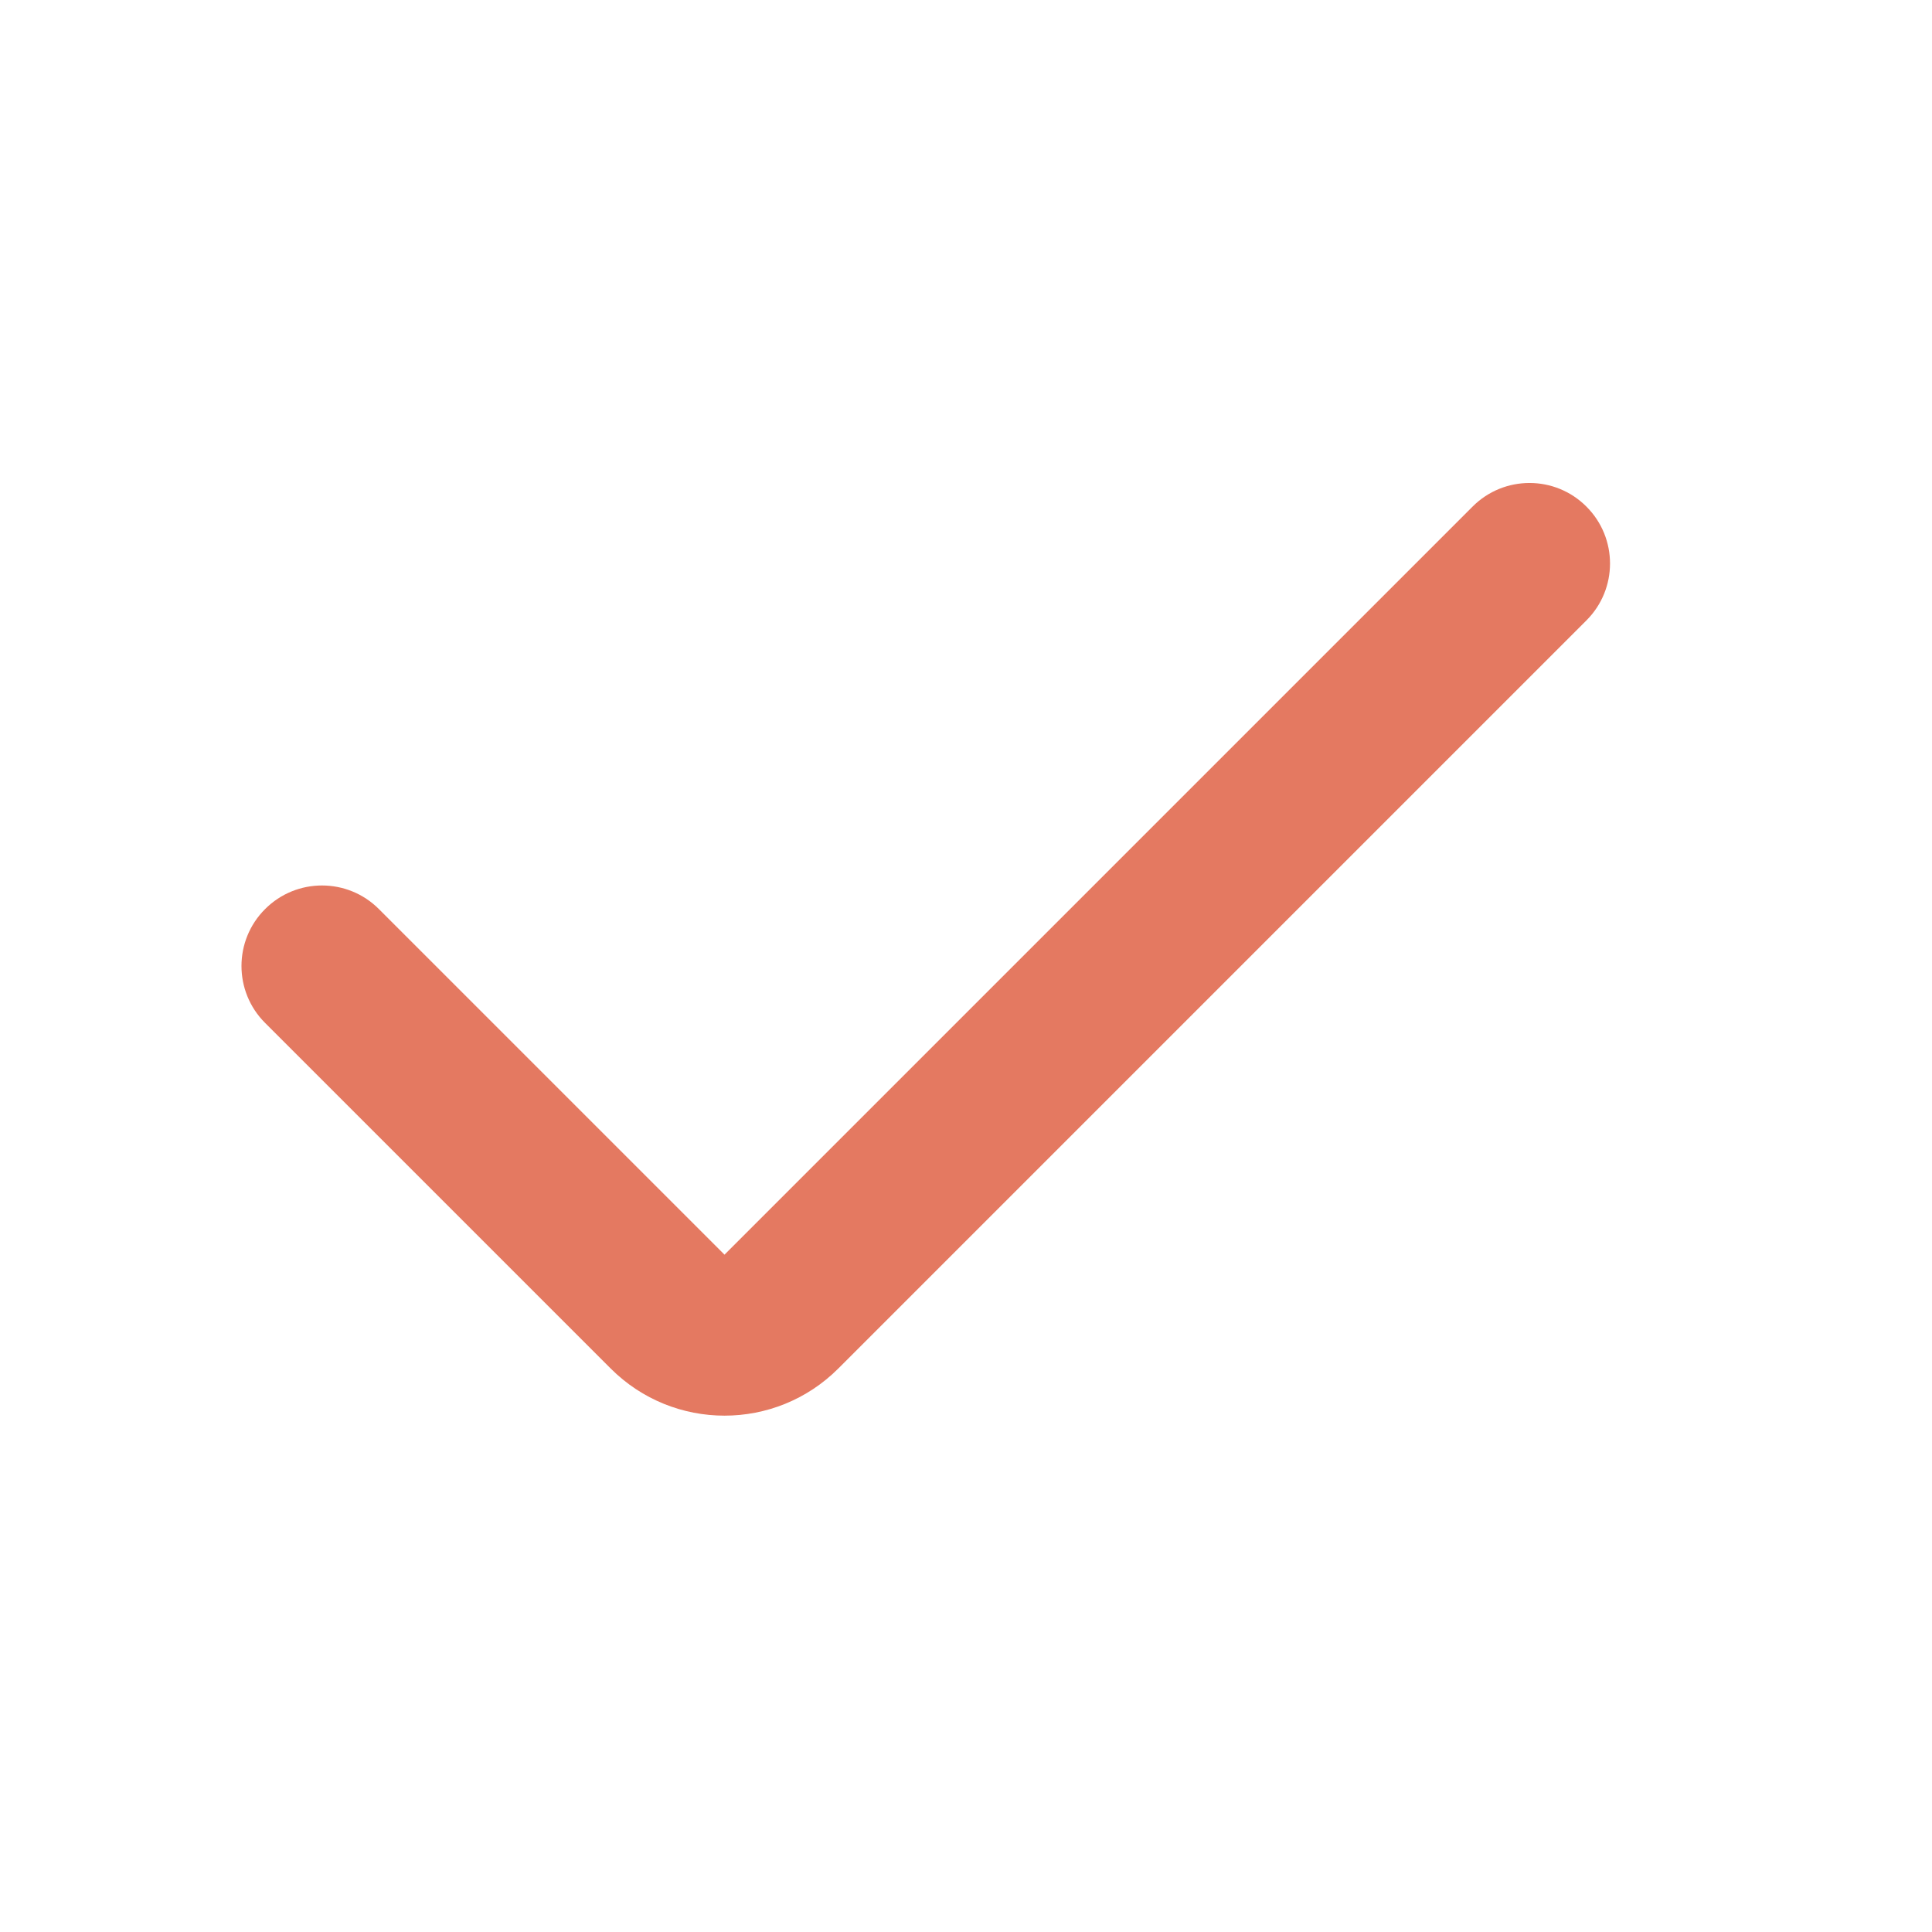
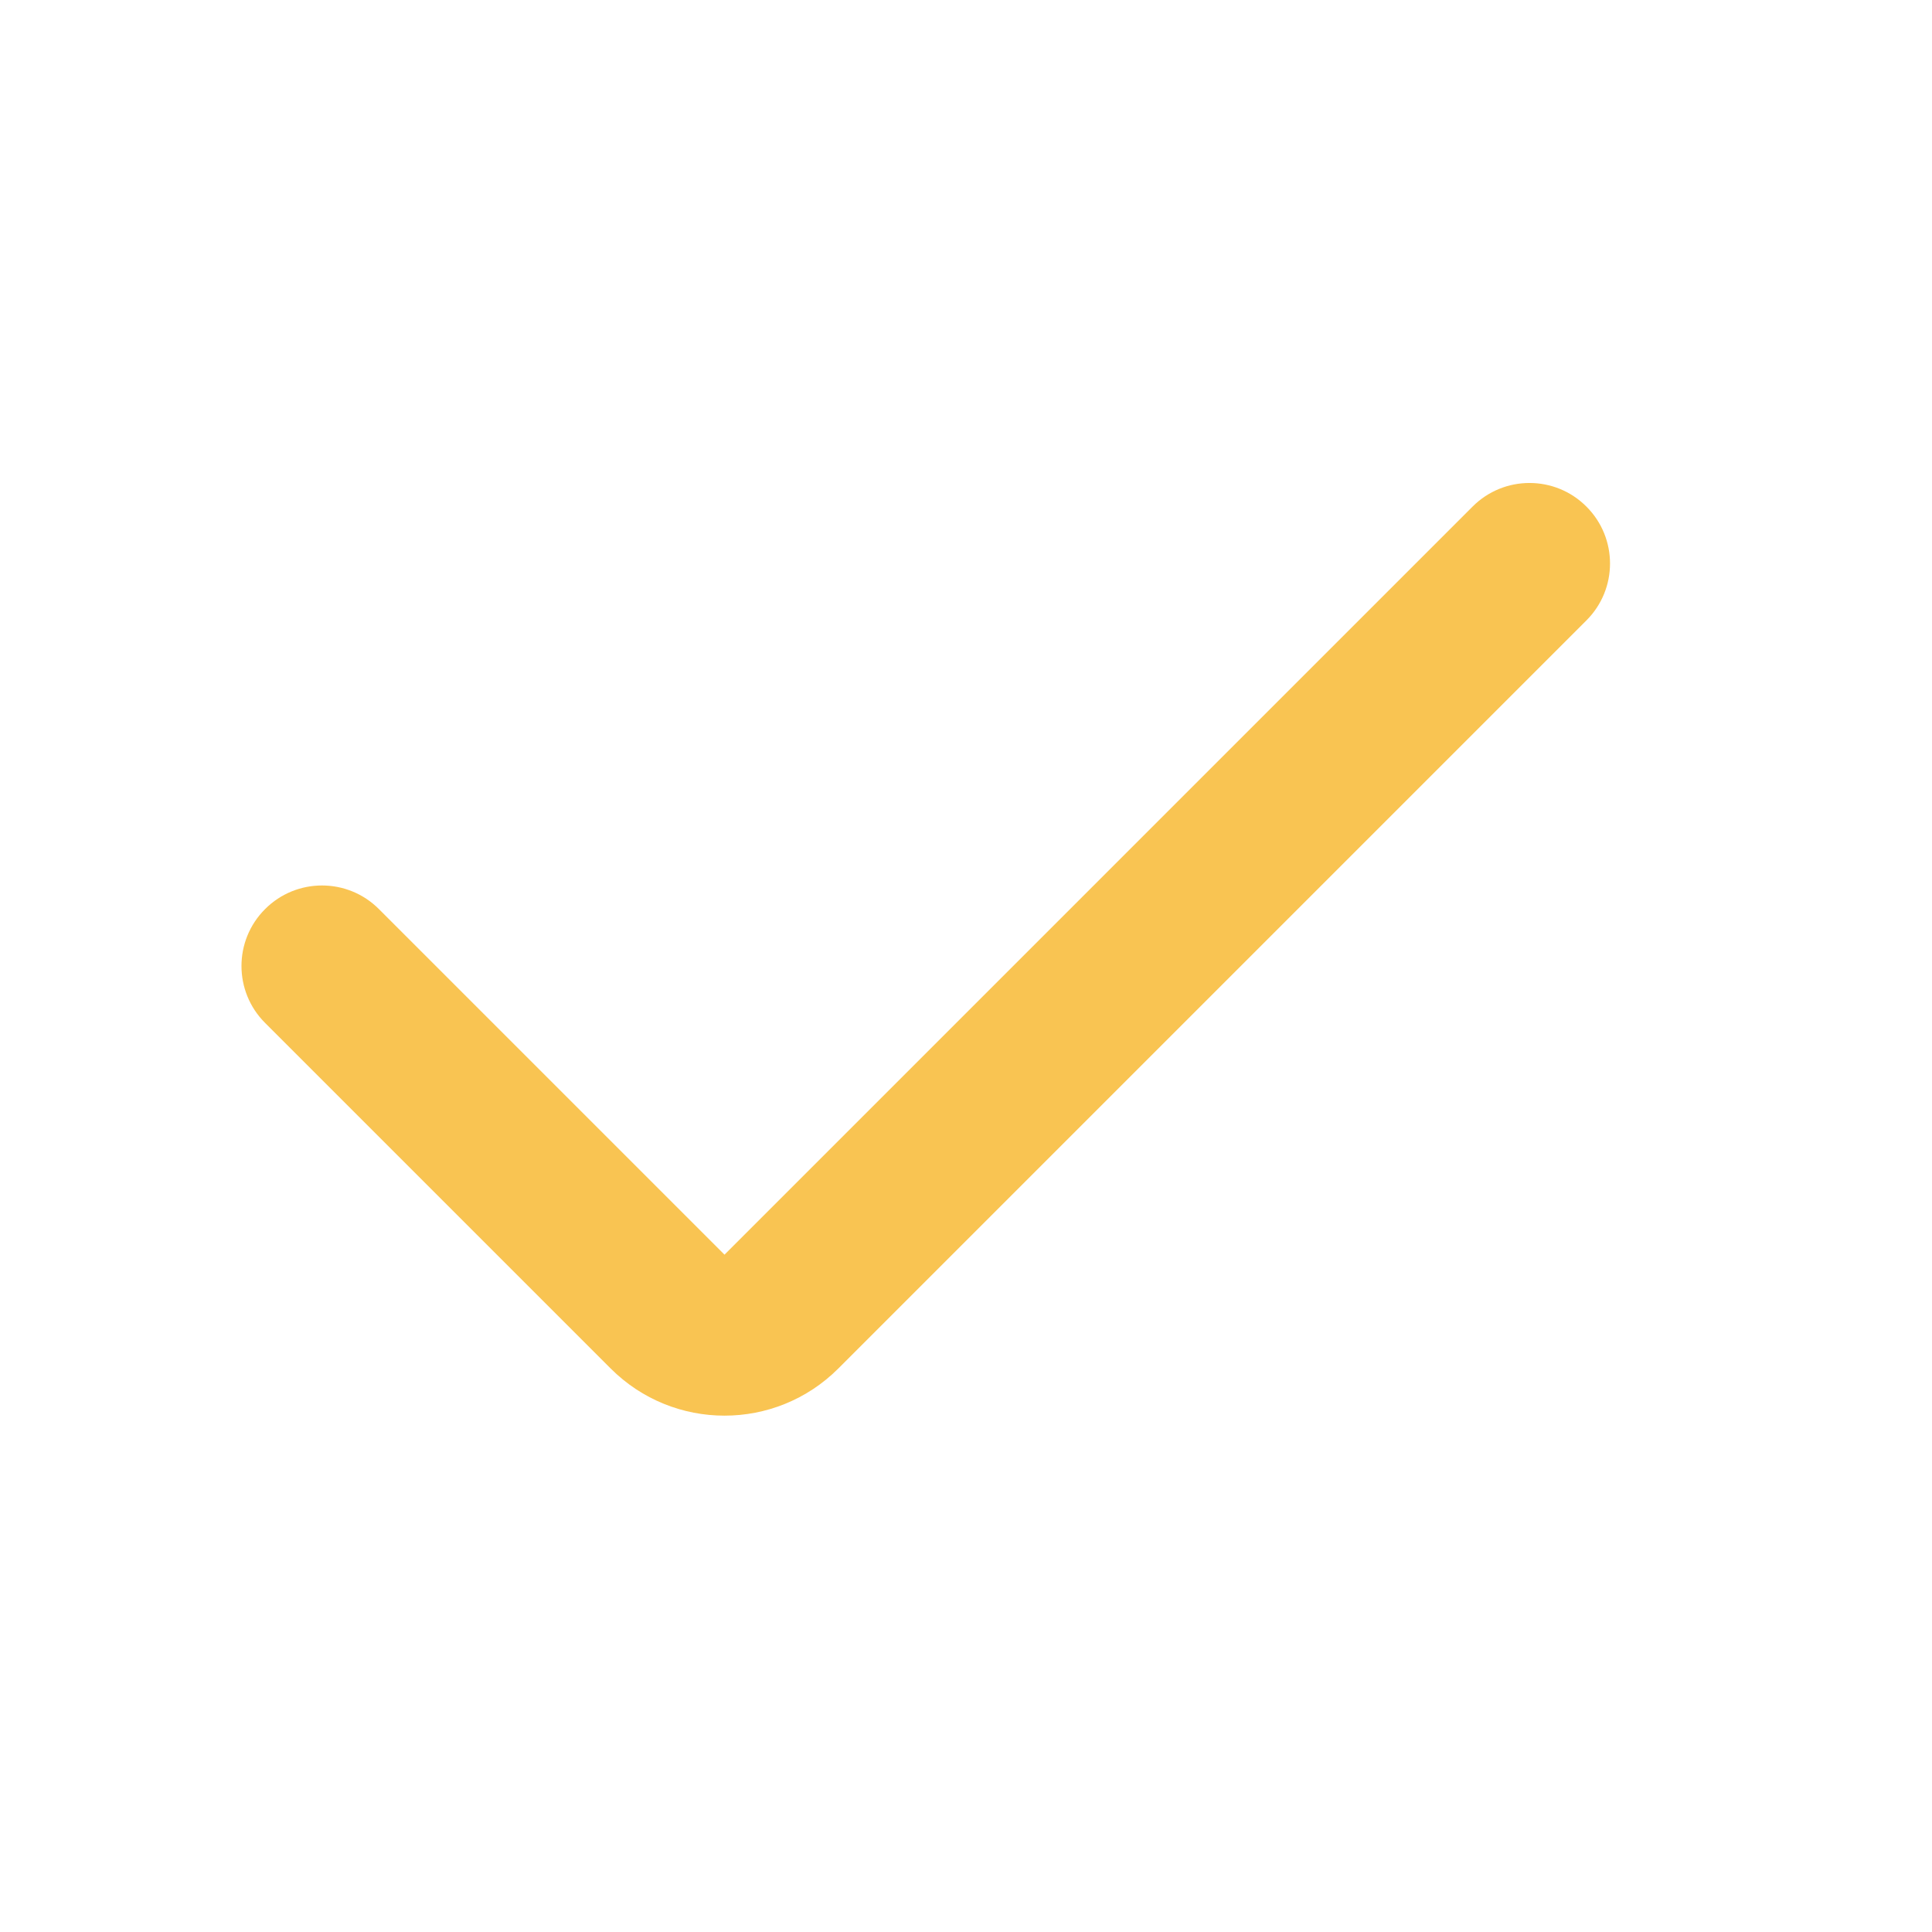
<svg xmlns="http://www.w3.org/2000/svg" width="800px" height="800px" viewBox="0 0 24 24" fill="none">
-   <path fill-rule="evenodd" clip-rule="evenodd" d="M19.707 6.293C20.098 6.683 20.098 7.317 19.707 7.707L10.414 17C9.633 17.781 8.367 17.781 7.586 17L3.293 12.707C2.902 12.317 2.902 11.683 3.293 11.293C3.683 10.902 4.317 10.902 4.707 11.293L9 15.586L18.293 6.293C18.683 5.902 19.317 5.902 19.707 6.293Z" fill="#e47961" />
+   <path fill-rule="evenodd" clip-rule="evenodd" d="M19.707 6.293C20.098 6.683 20.098 7.317 19.707 7.707L10.414 17C9.633 17.781 8.367 17.781 7.586 17L3.293 12.707C2.902 12.317 2.902 11.683 3.293 11.293C3.683 10.902 4.317 10.902 4.707 11.293L9 15.586L18.293 6.293C18.683 5.902 19.317 5.902 19.707 6.293Z" fill="#f9c452" />
</svg>
